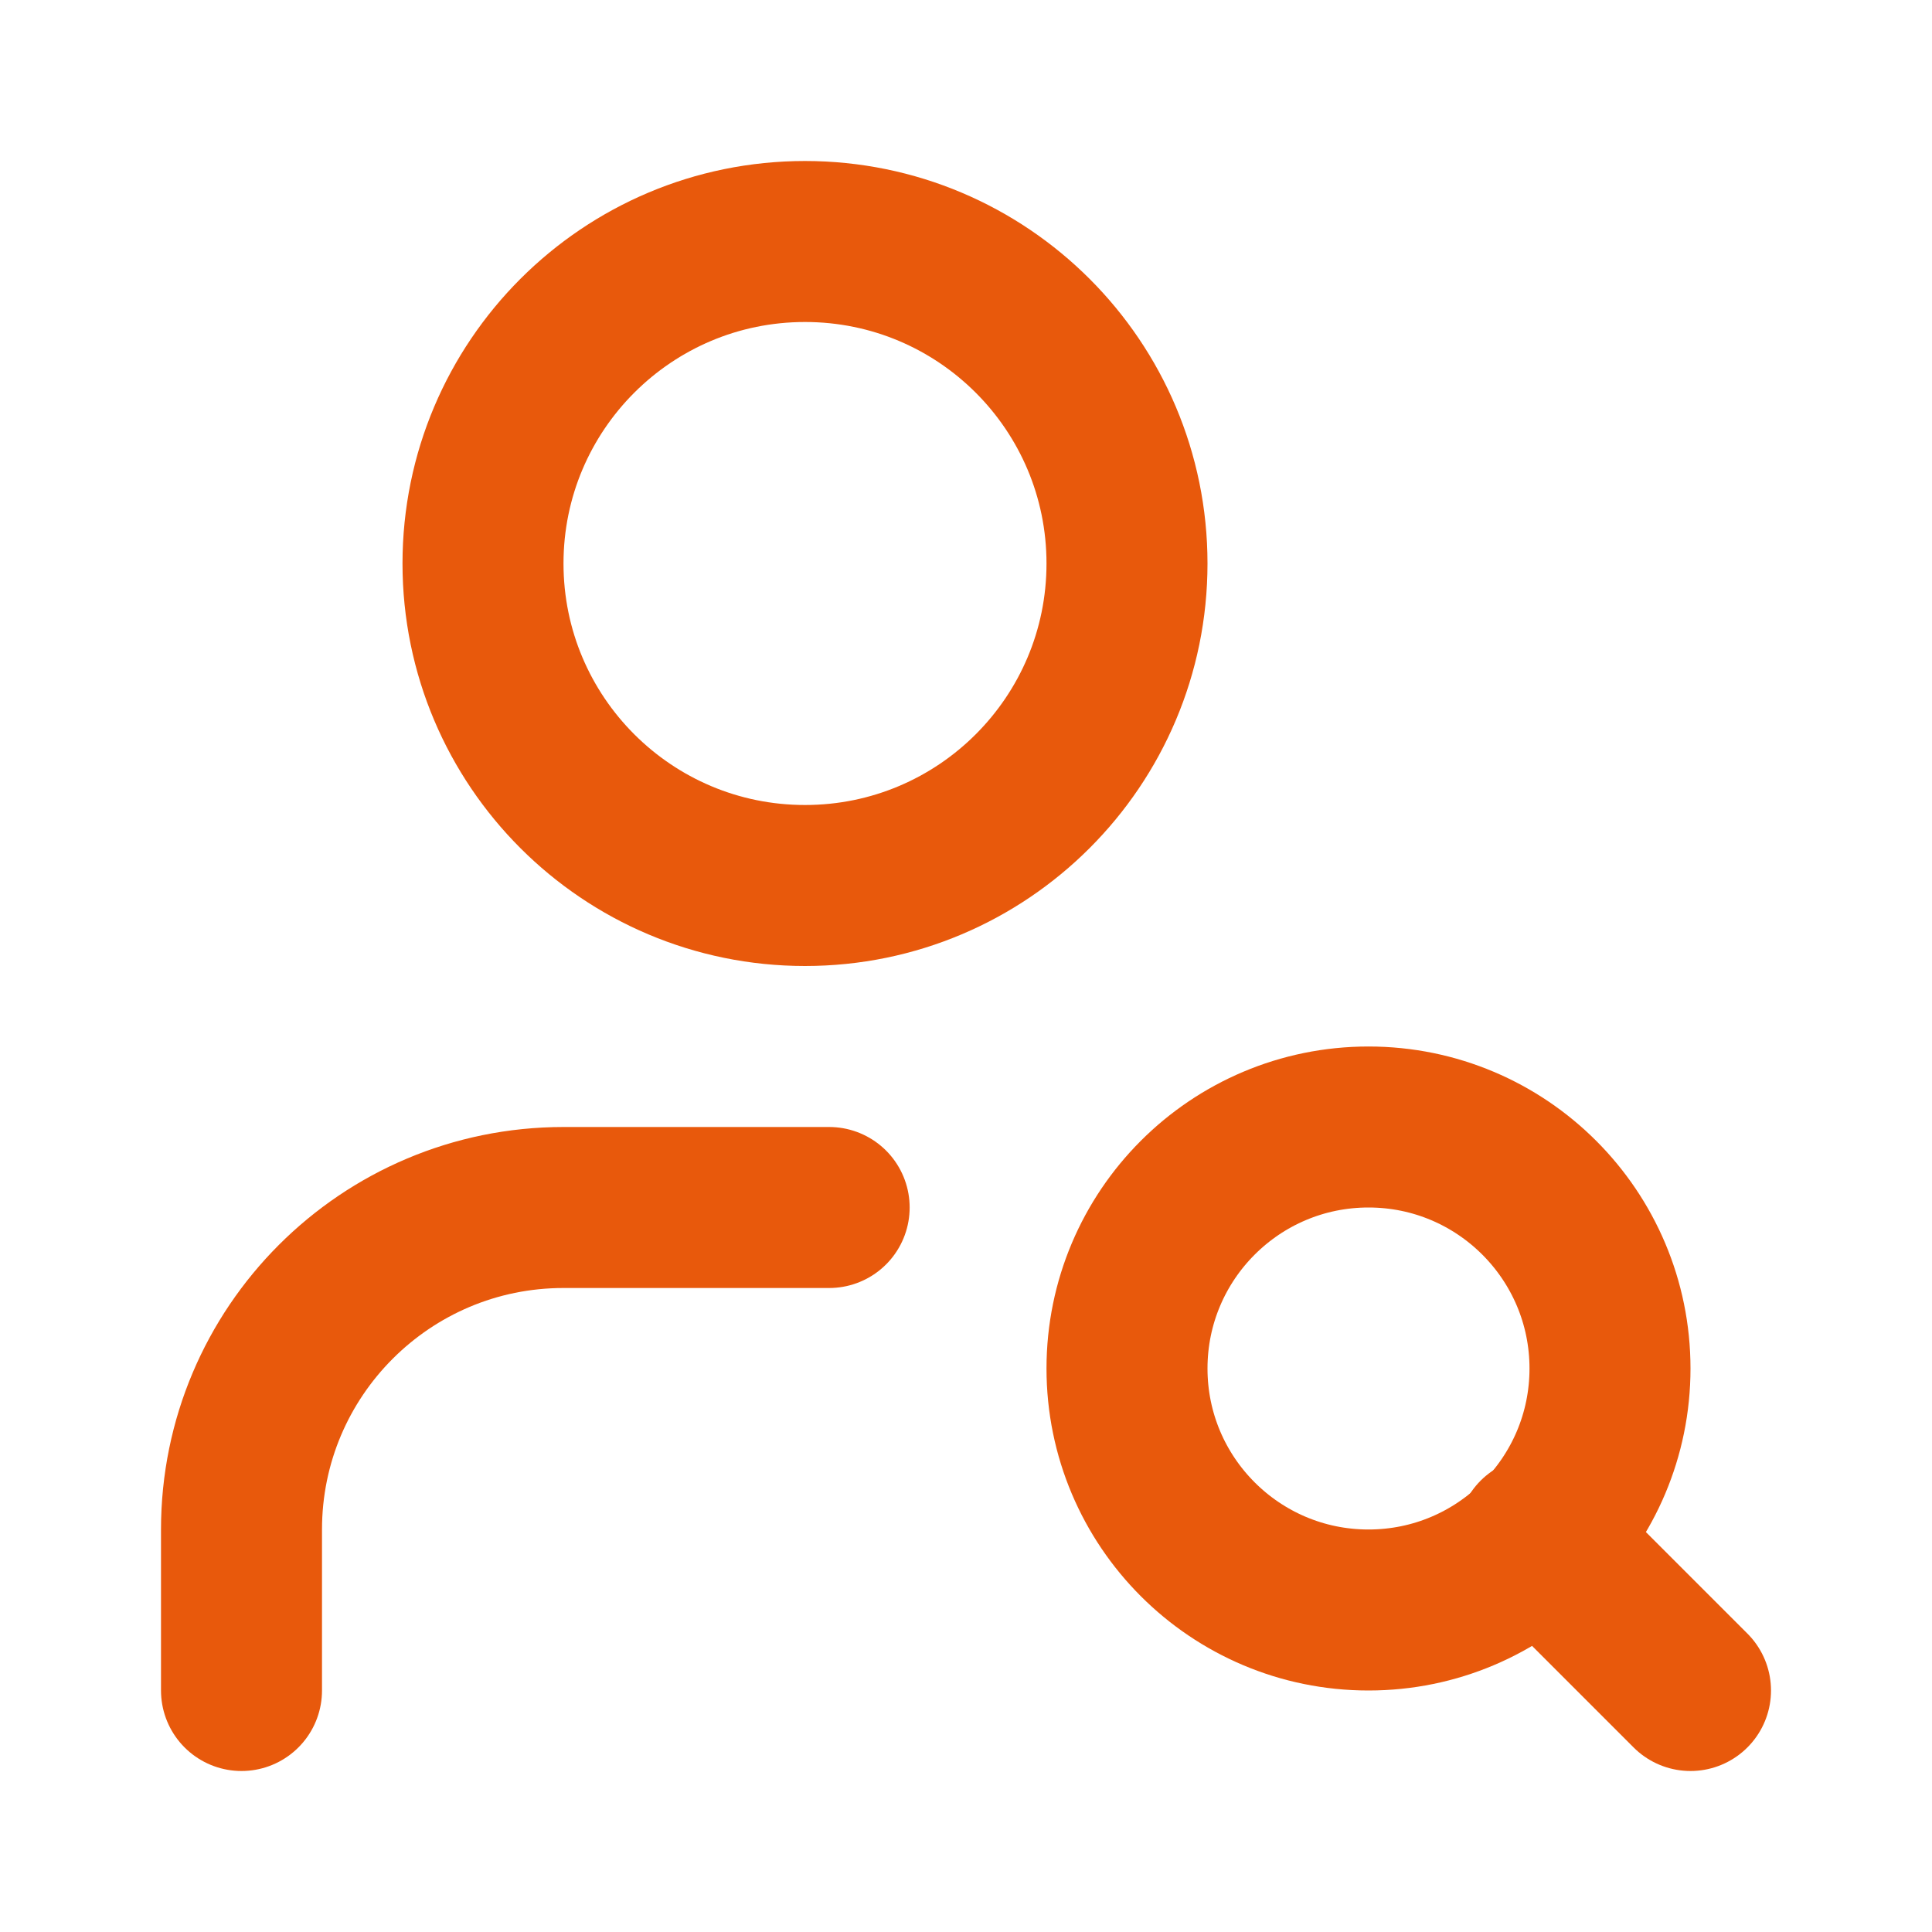
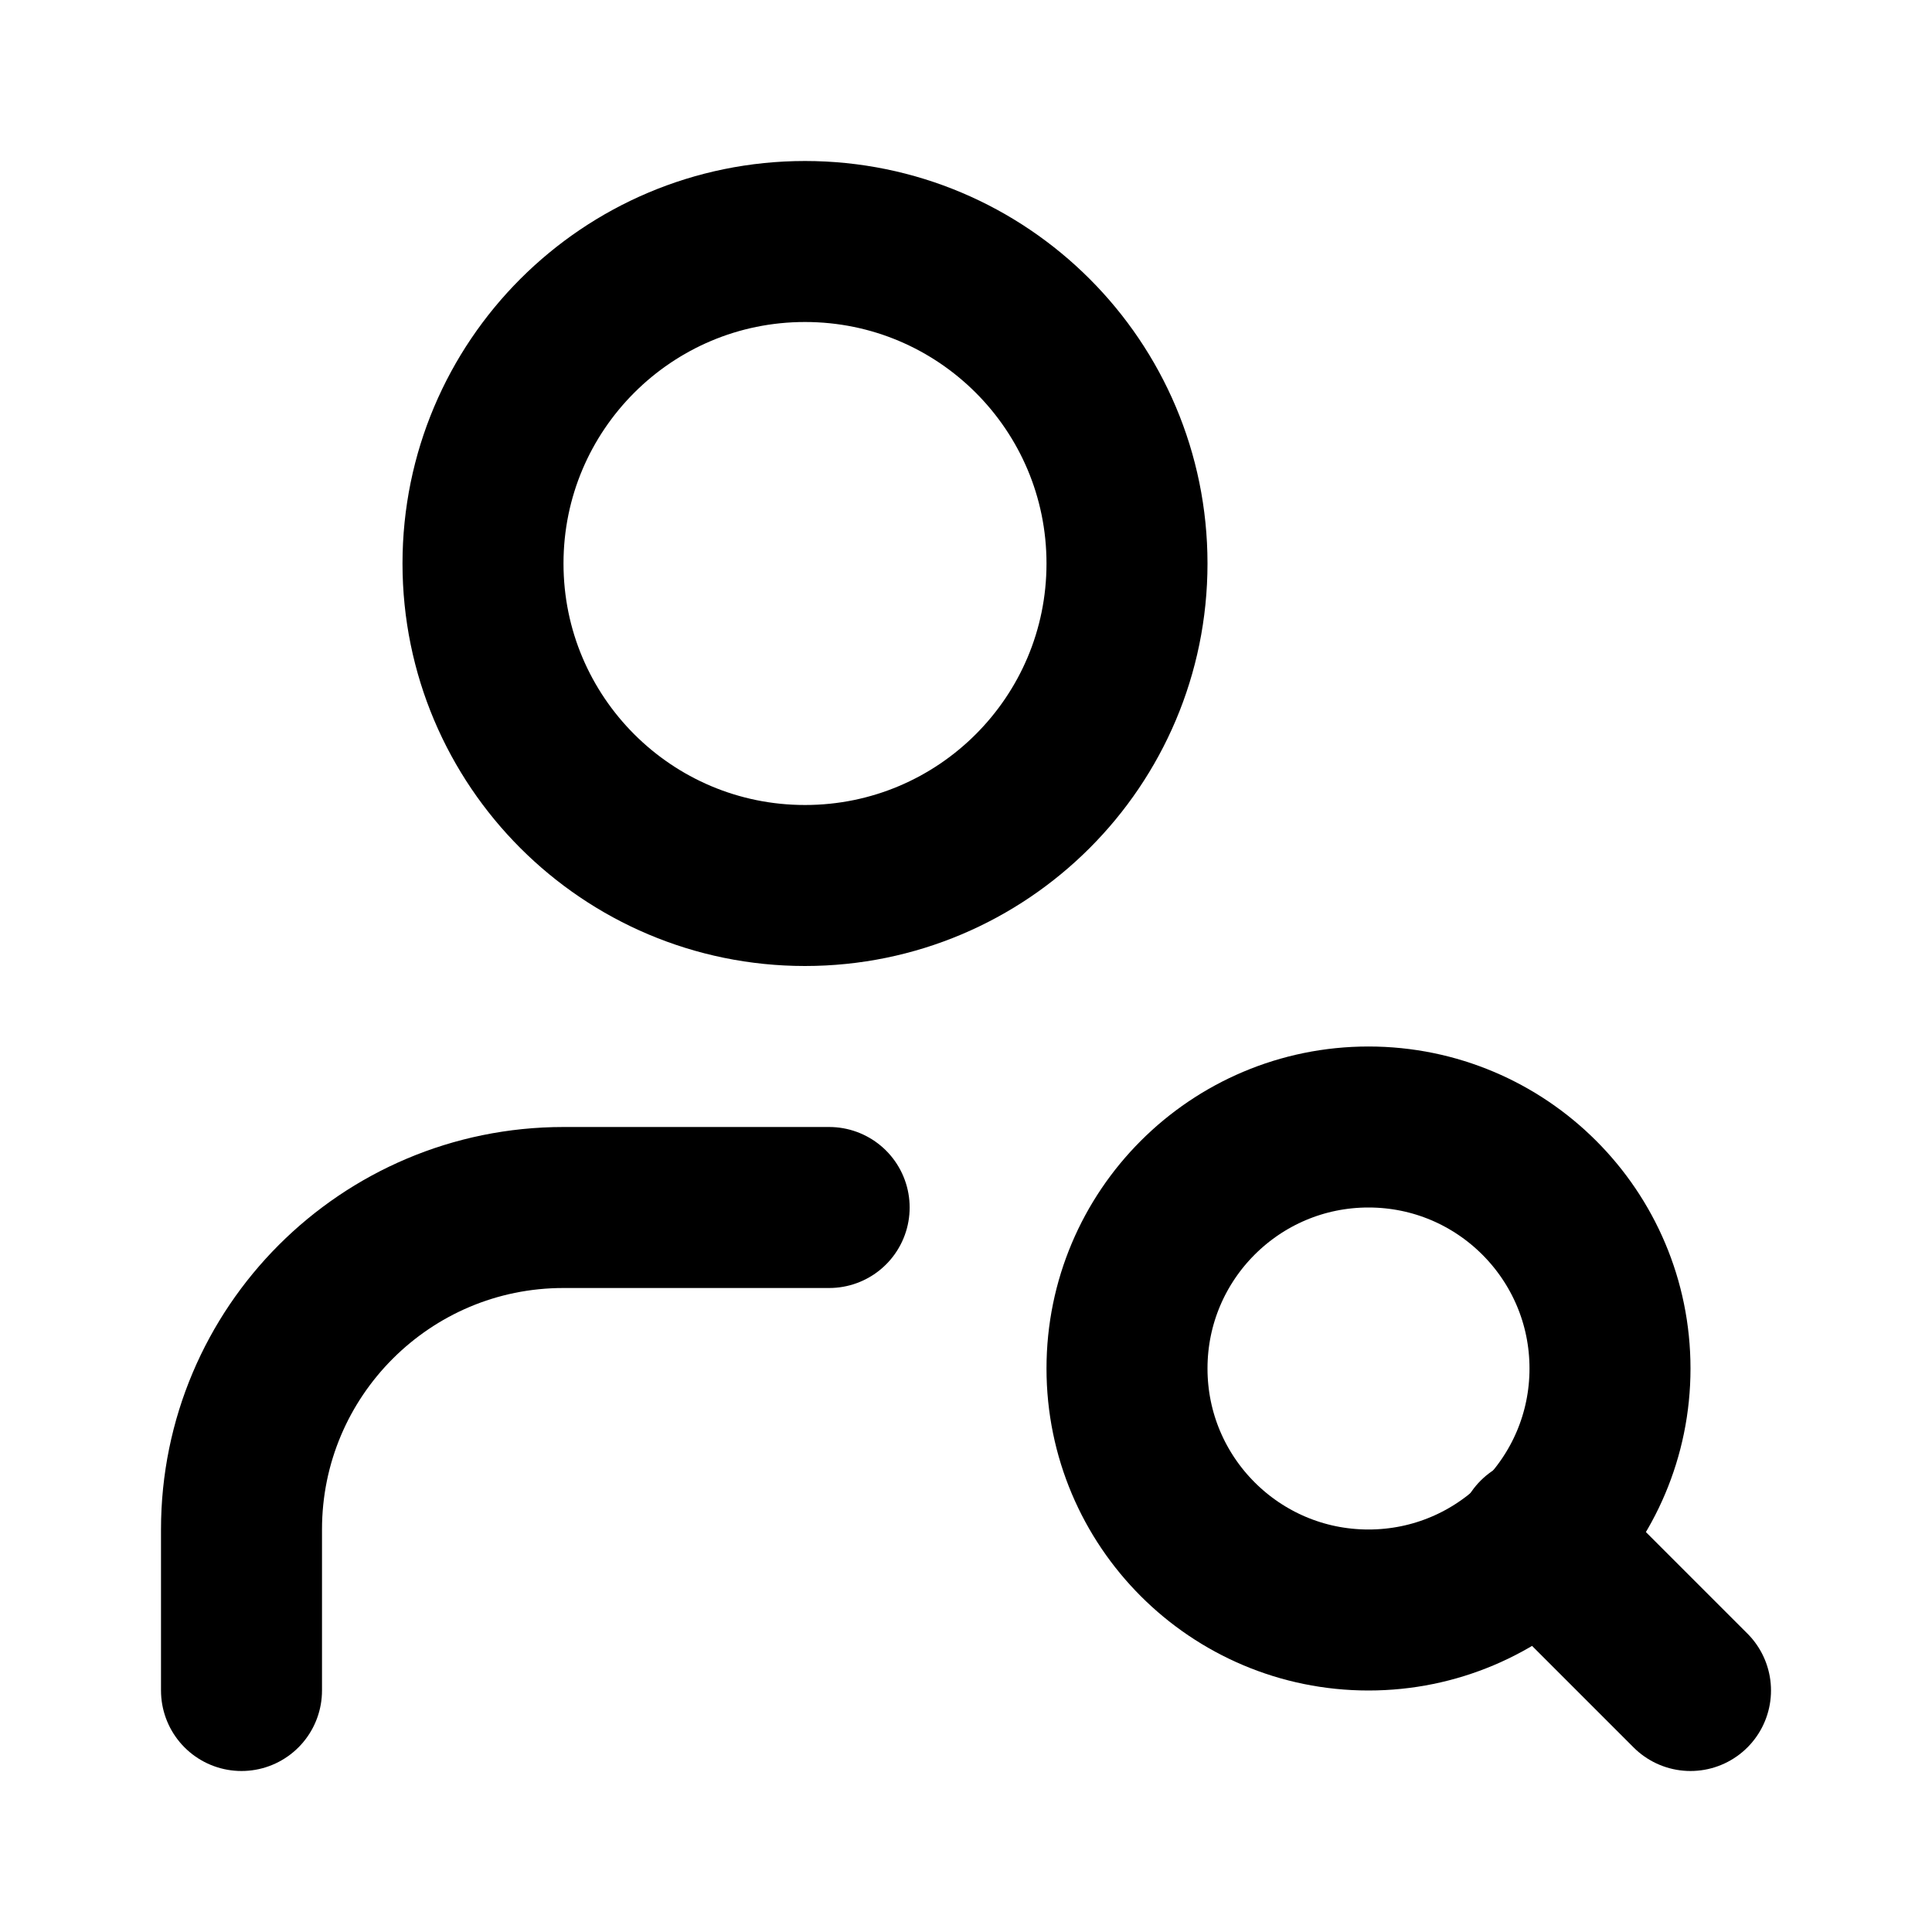
- <svg xmlns="http://www.w3.org/2000/svg" width="24" height="24" viewBox="0 0 24 24" fill="none" stroke="#e8590c" stroke-width="2" stroke-linecap="round" stroke-linejoin="round">
+ <svg xmlns="http://www.w3.org/2000/svg" width="24" height="24" viewBox="0 0 24 24" fill="none" stroke="#000000" stroke-width="2" stroke-linecap="round" stroke-linejoin="round">
  <circle cx="10" cy="7" r="4" />
  <path d="M10.3 15H7a4 4 0 0 0-4 4v2" />
  <circle cx="17" cy="17" r="3" />
  <path d="m21 21-1.9-1.9" />
</svg>
